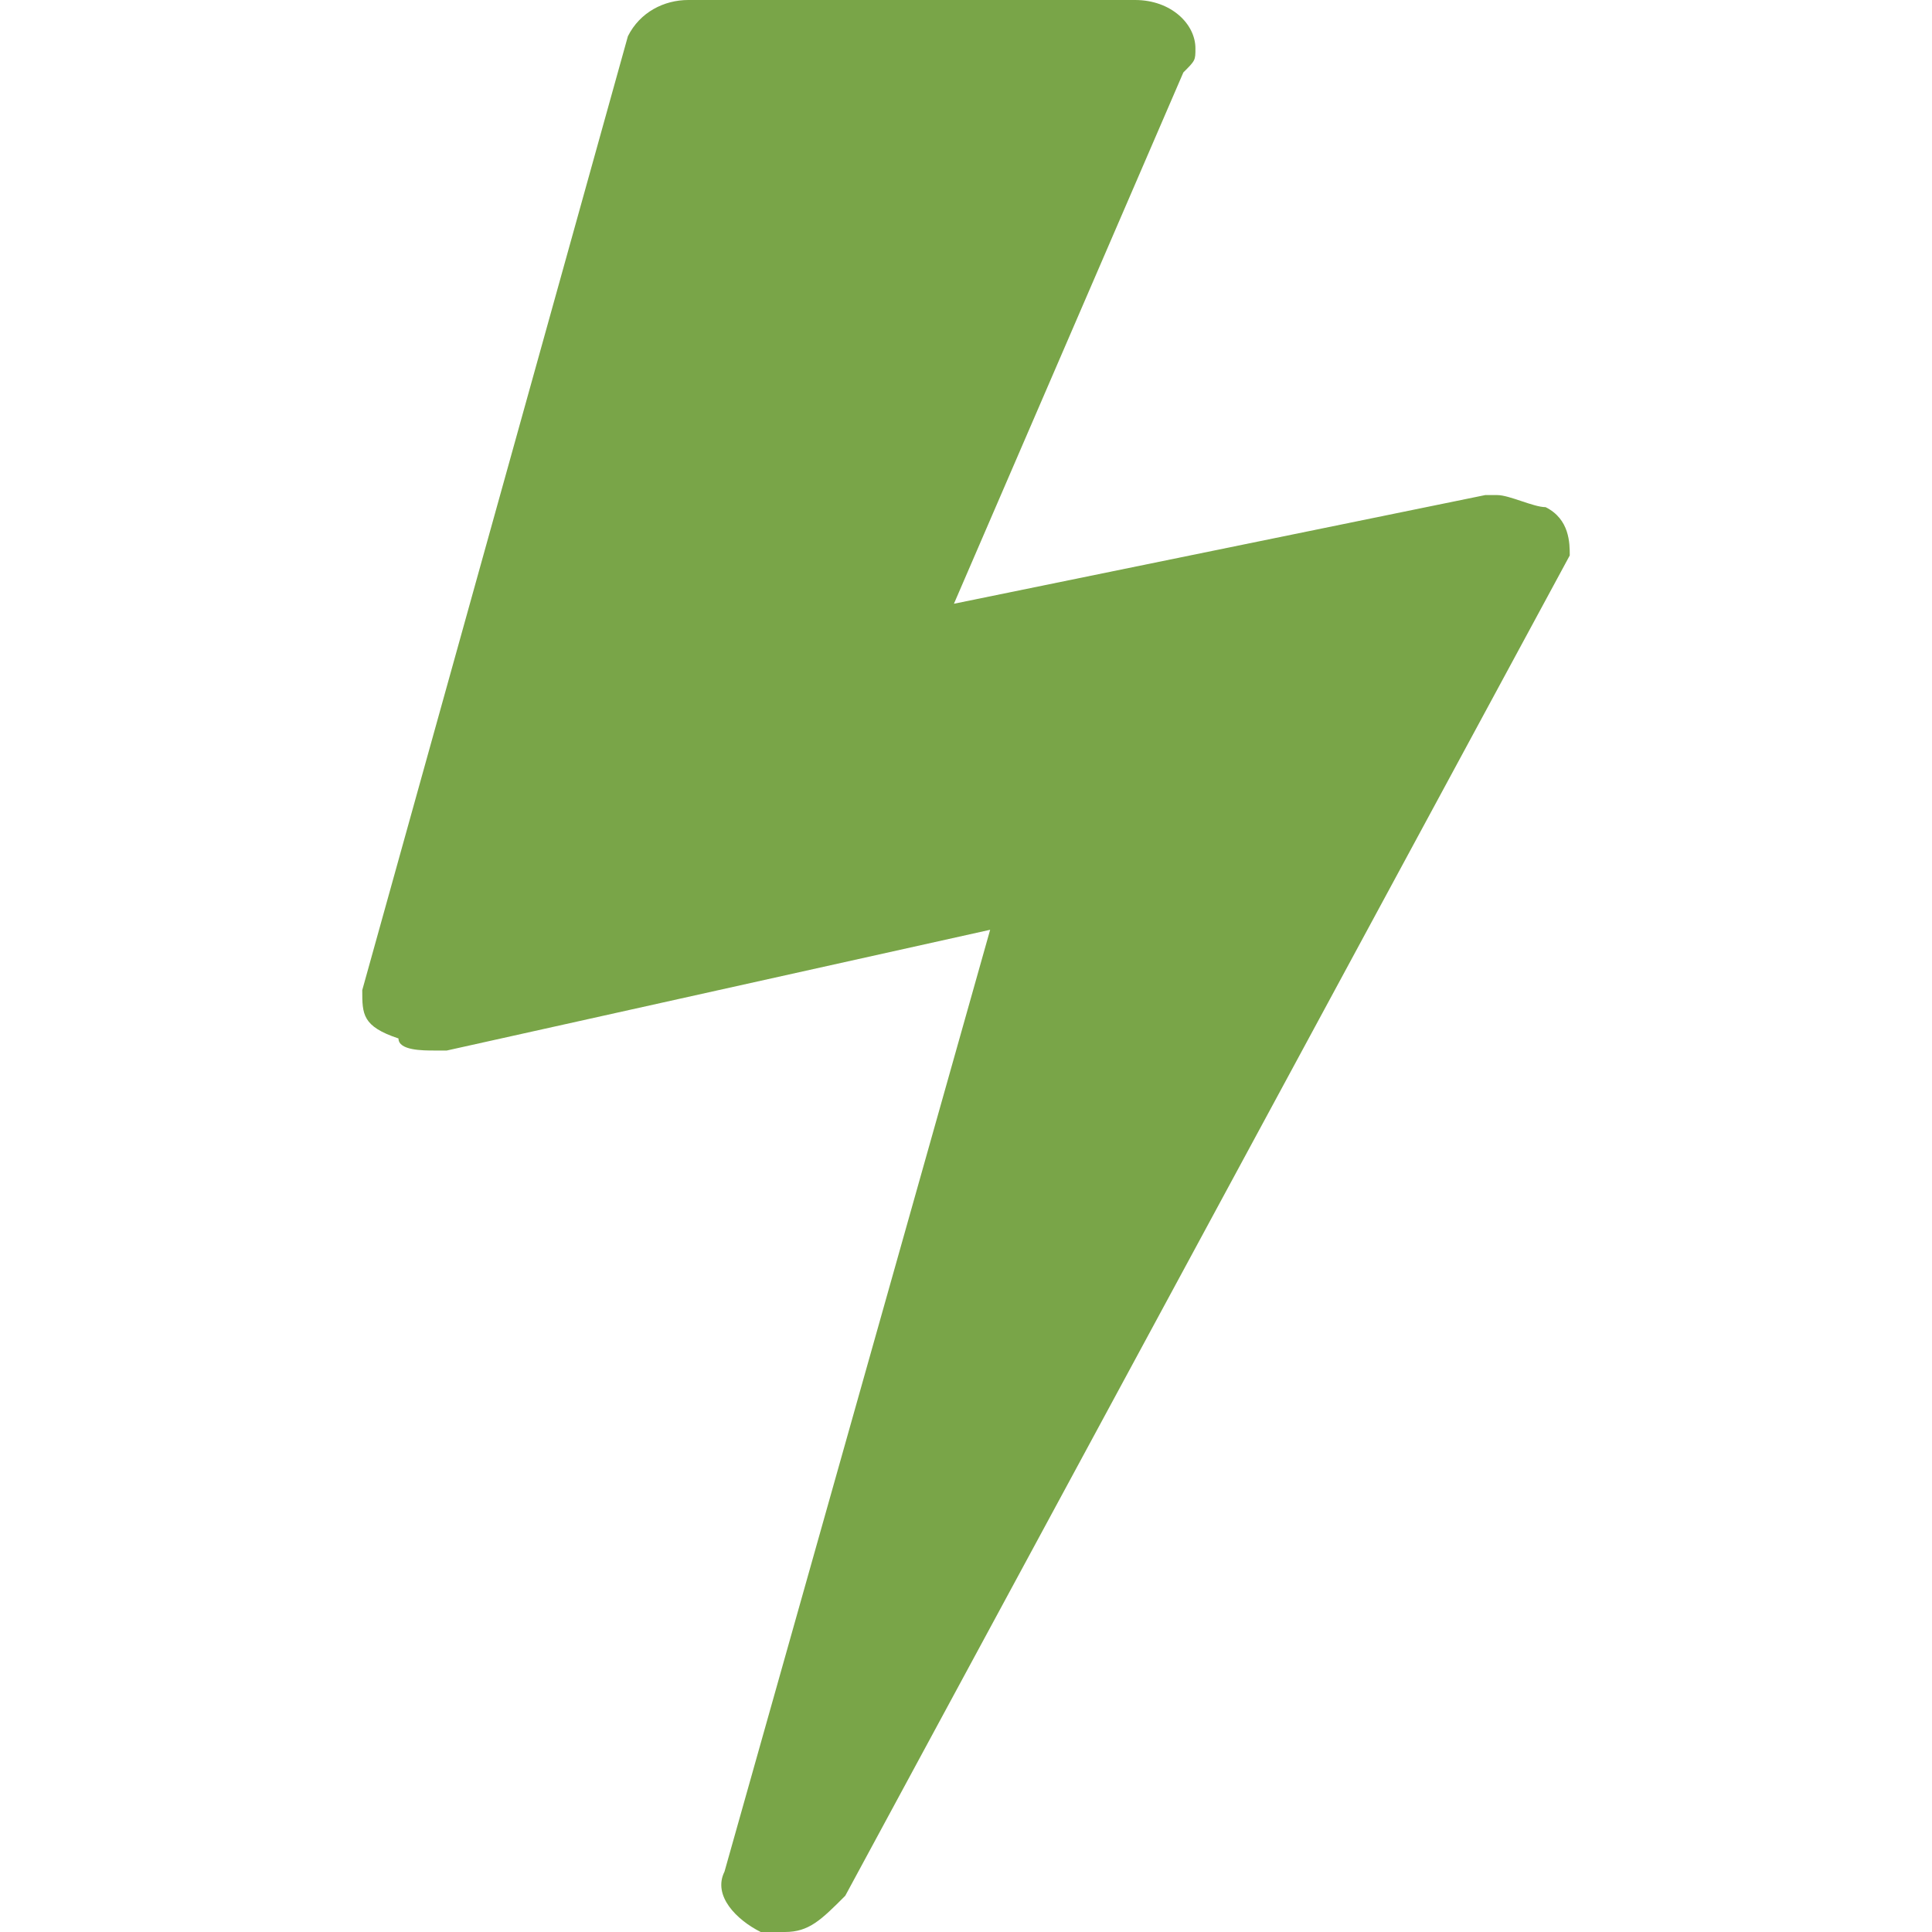
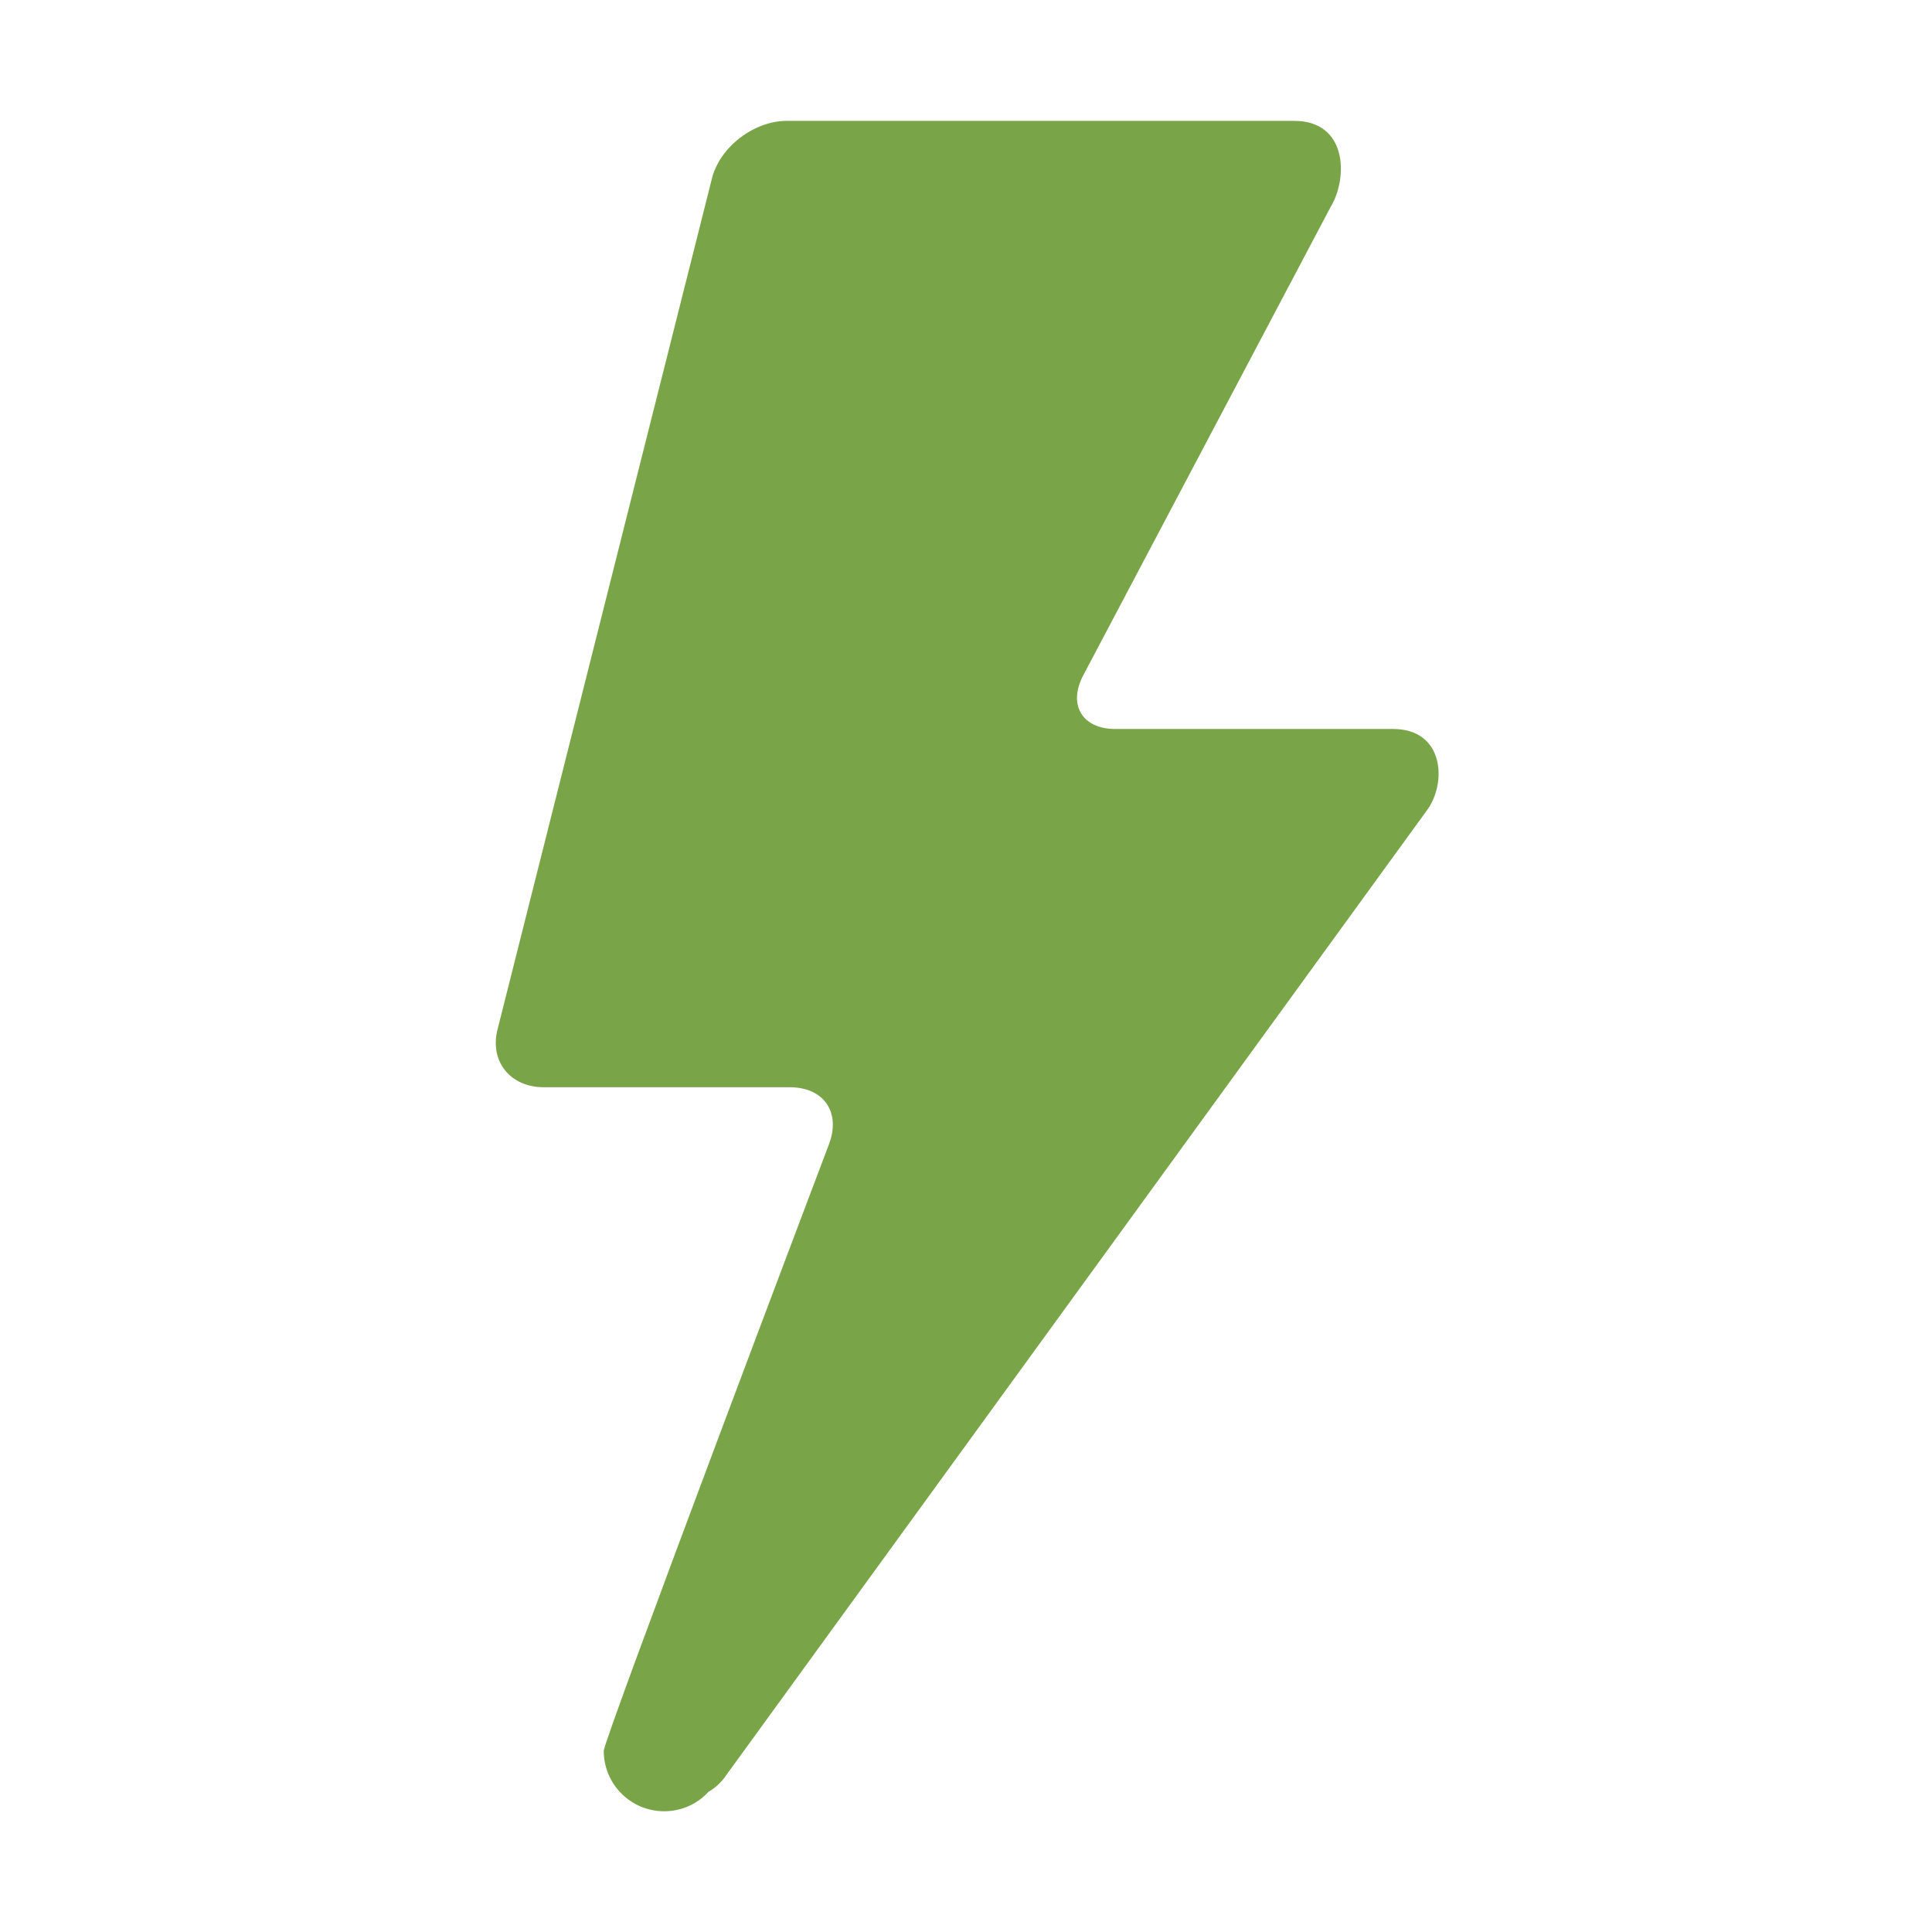
<svg xmlns="http://www.w3.org/2000/svg" viewBox="0 0 16 16">
-   <path fill="#79A548" d="M13 4.6L7 15.7c-.2.2-.3.3-.5.3h-.2c-.2-.1-.4-.3-.3-.5l2.2-7.8-4.5 1h-.1c-.1 0-.3 0-.3-.1-.3-.1-.3-.2-.3-.4L5.2.3c.1-.2.3-.3.5-.3h3.7c.3 0 .5.2.5.4 0 .1 0 .1-.1.2L7.9 5l4.4-.9h.1c.1 0 .3.1.4.1.2.1.2.3.2.4z" />
+   <path fill="#79A548" d="M6.01 14.707l5.81-8c.162-.223.142-.67-.284-.67H9.234c-.27 0-.393-.2-.262-.446l2.046-3.874c.147-.24.143-.716-.3-.716H6.514c-.266 0-.552.213-.618.477L4.12 8.527c-.066.262.105.477.383.477H6.54c.285 0 .424.21.326.47 0 0-1.866 4.93-1.866 5.026 0 .276.224.5.5.5.144 0 .275-.06.366-.16.053-.03.102-.074.145-.133z" />
</svg>
